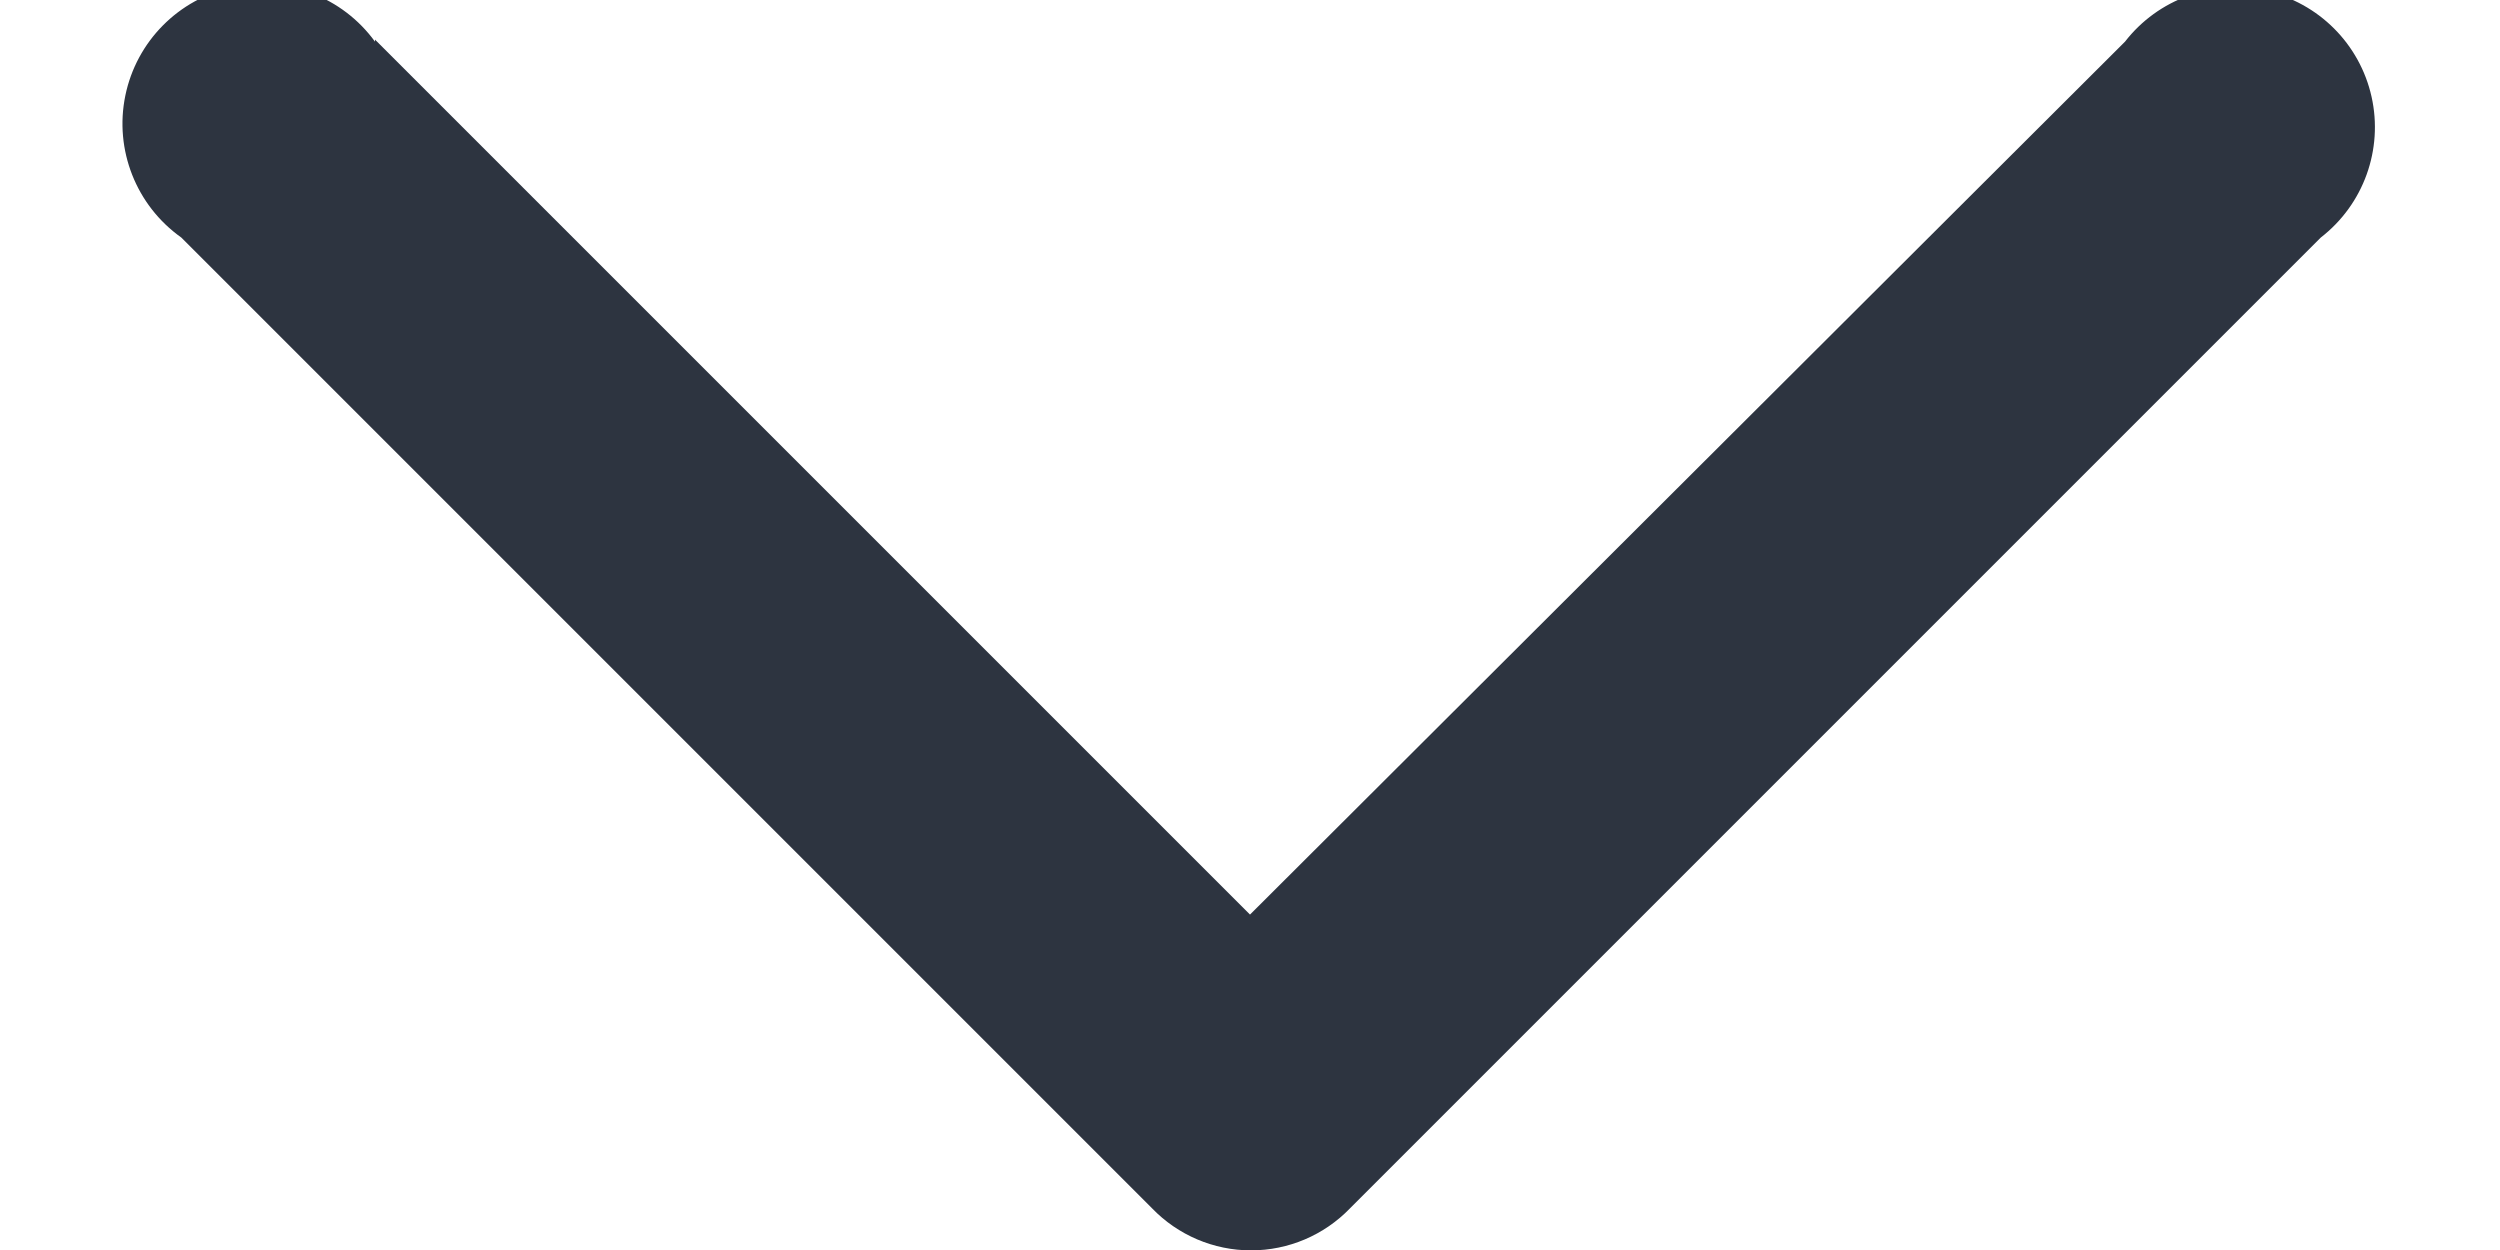
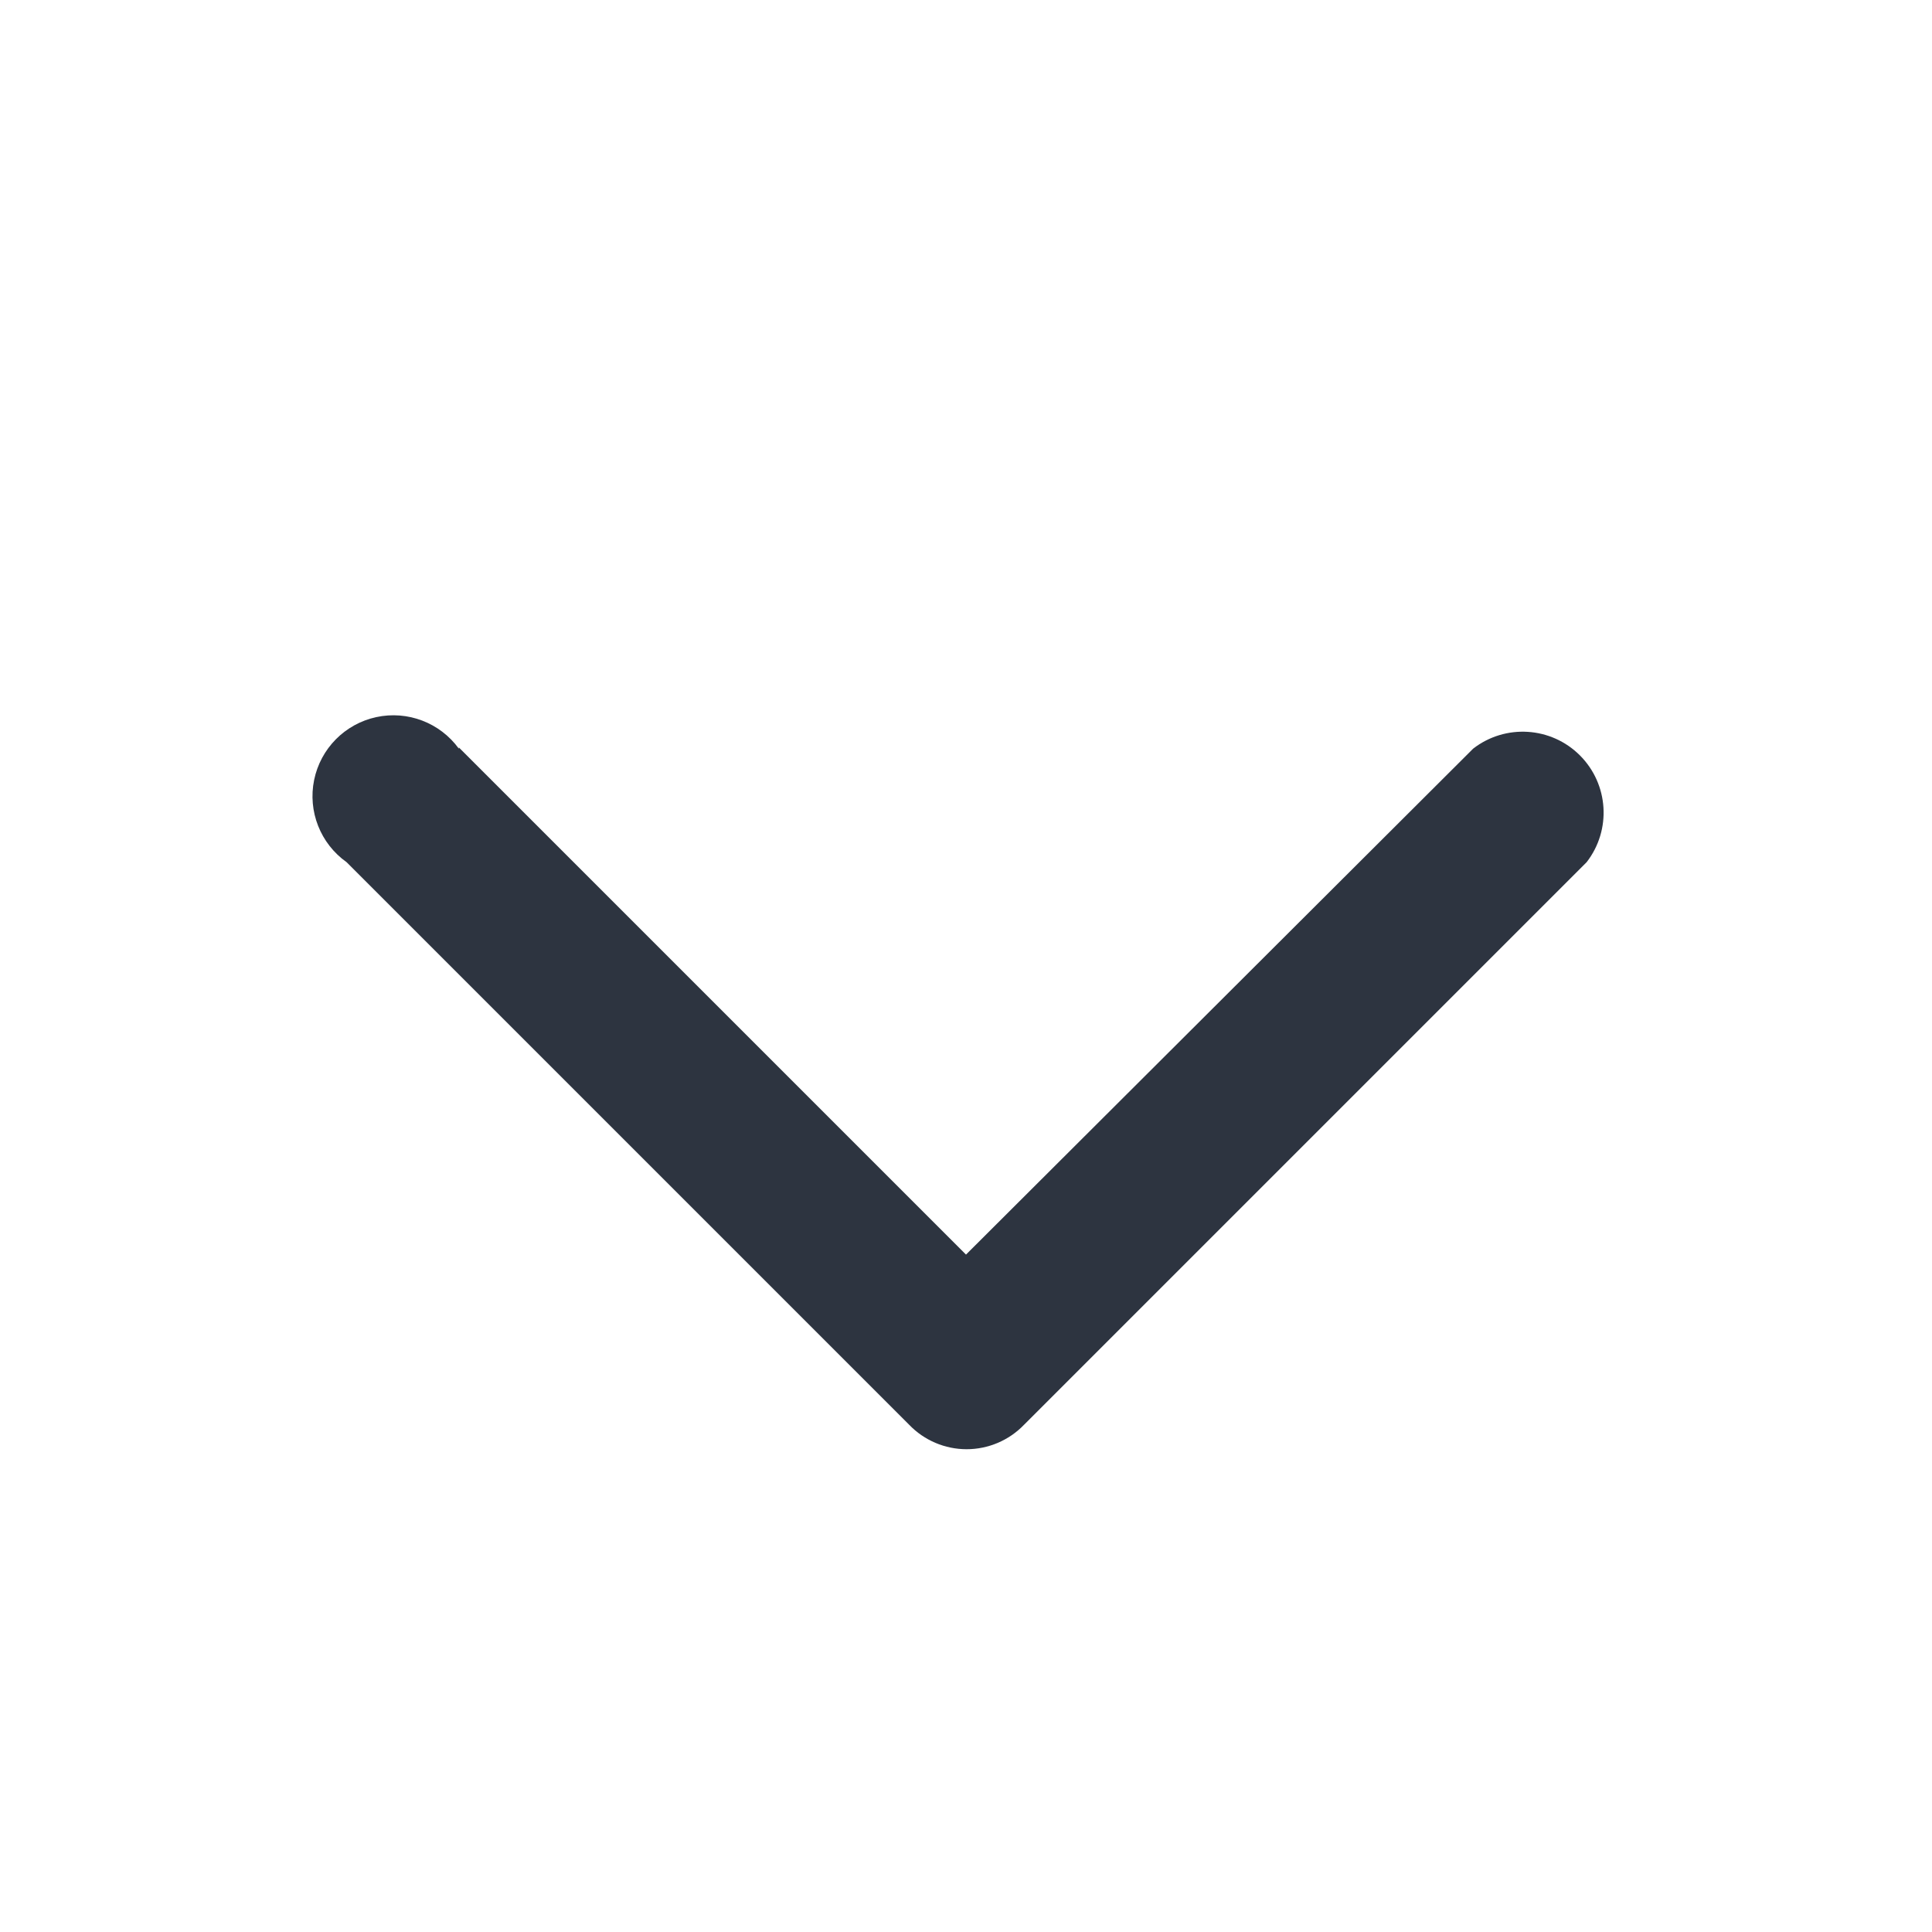
- <svg xmlns="http://www.w3.org/2000/svg" width="12" height="6" fill="none">
-   <path fill-rule="evenodd" clip-rule="evenodd" d="M1.8.2a.67.67 0 1 0-.93.94L5.53 5.8a.66.66 0 0 0 .95 0l4.66-4.66A.67.67 0 1 0 10.2.2L6 4.39 1.8.19Z" fill="#2D3440" />
+ <svg xmlns="http://www.w3.org/2000/svg" width="16" height="16" fill="none">
+   <path fill-rule="evenodd" clip-rule="evenodd" d="M3.8 6.2a.67.67 0 1 0-.93.94l4.66 4.66a.66.66 0 0 0 .95 0l4.66-4.66a.67.67 0 0 0-.94-.94L8 10.39l-4.2-4.2Z" fill="#2D3440" />
</svg>
